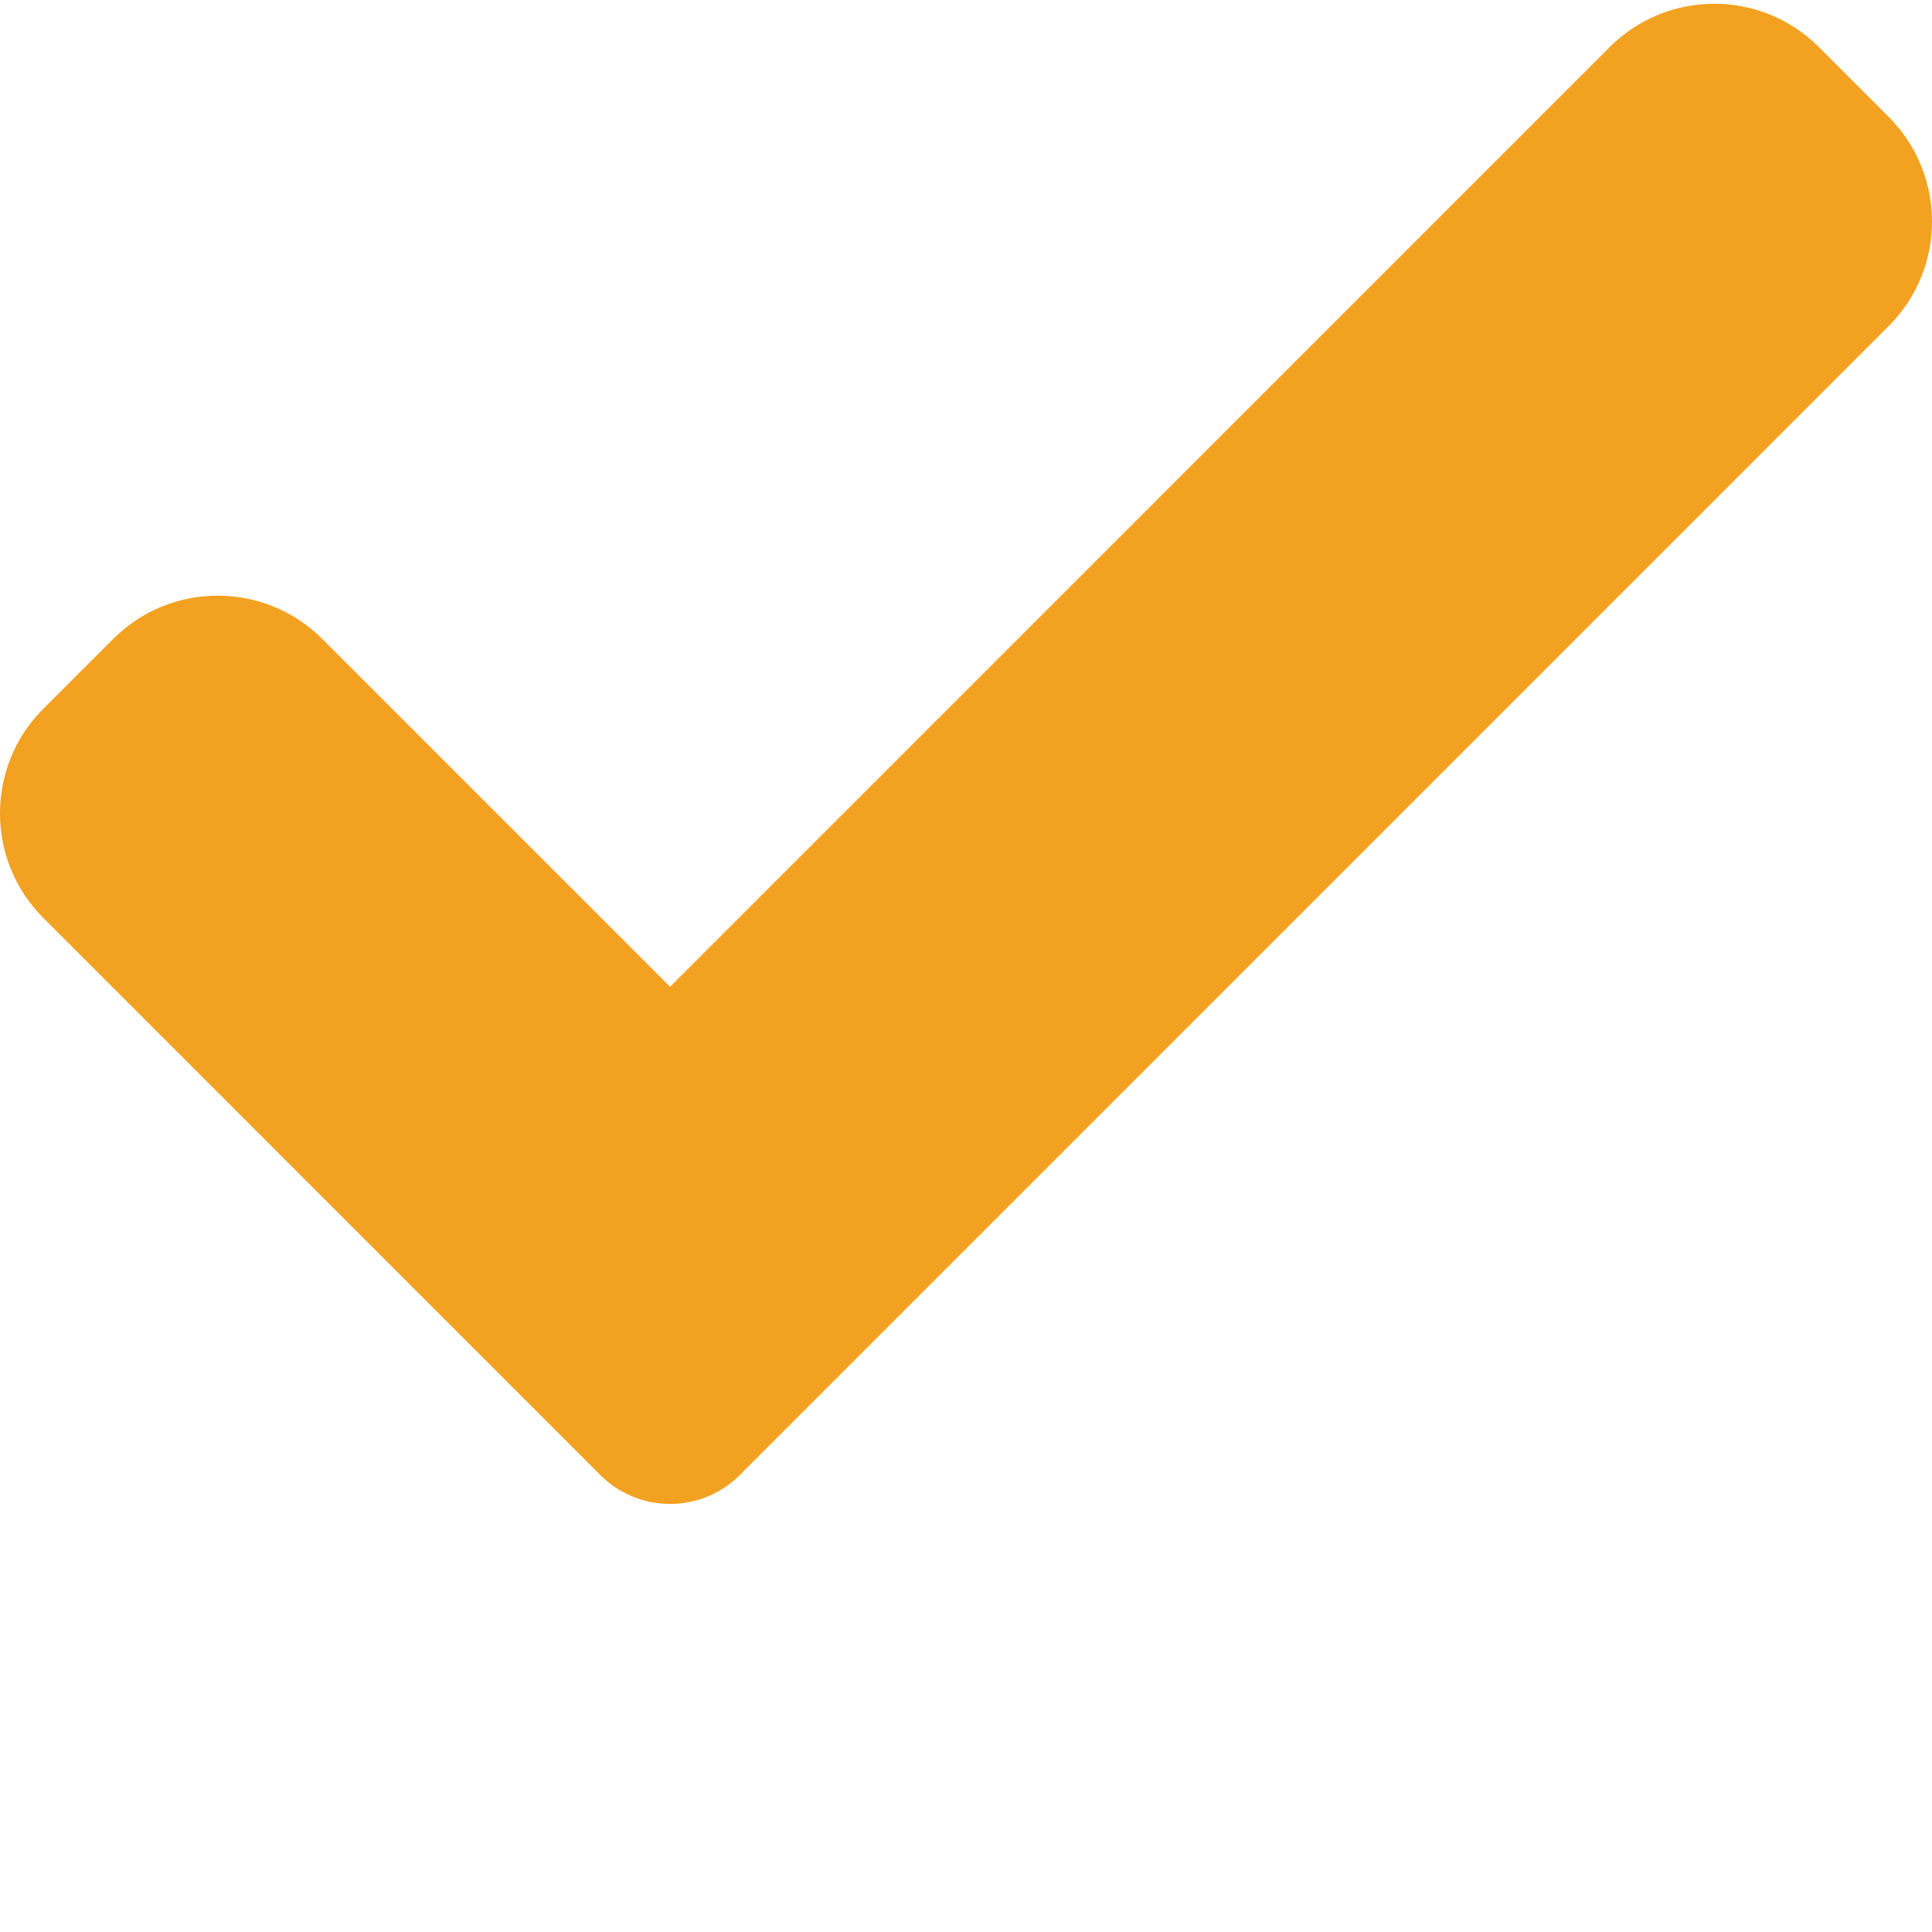
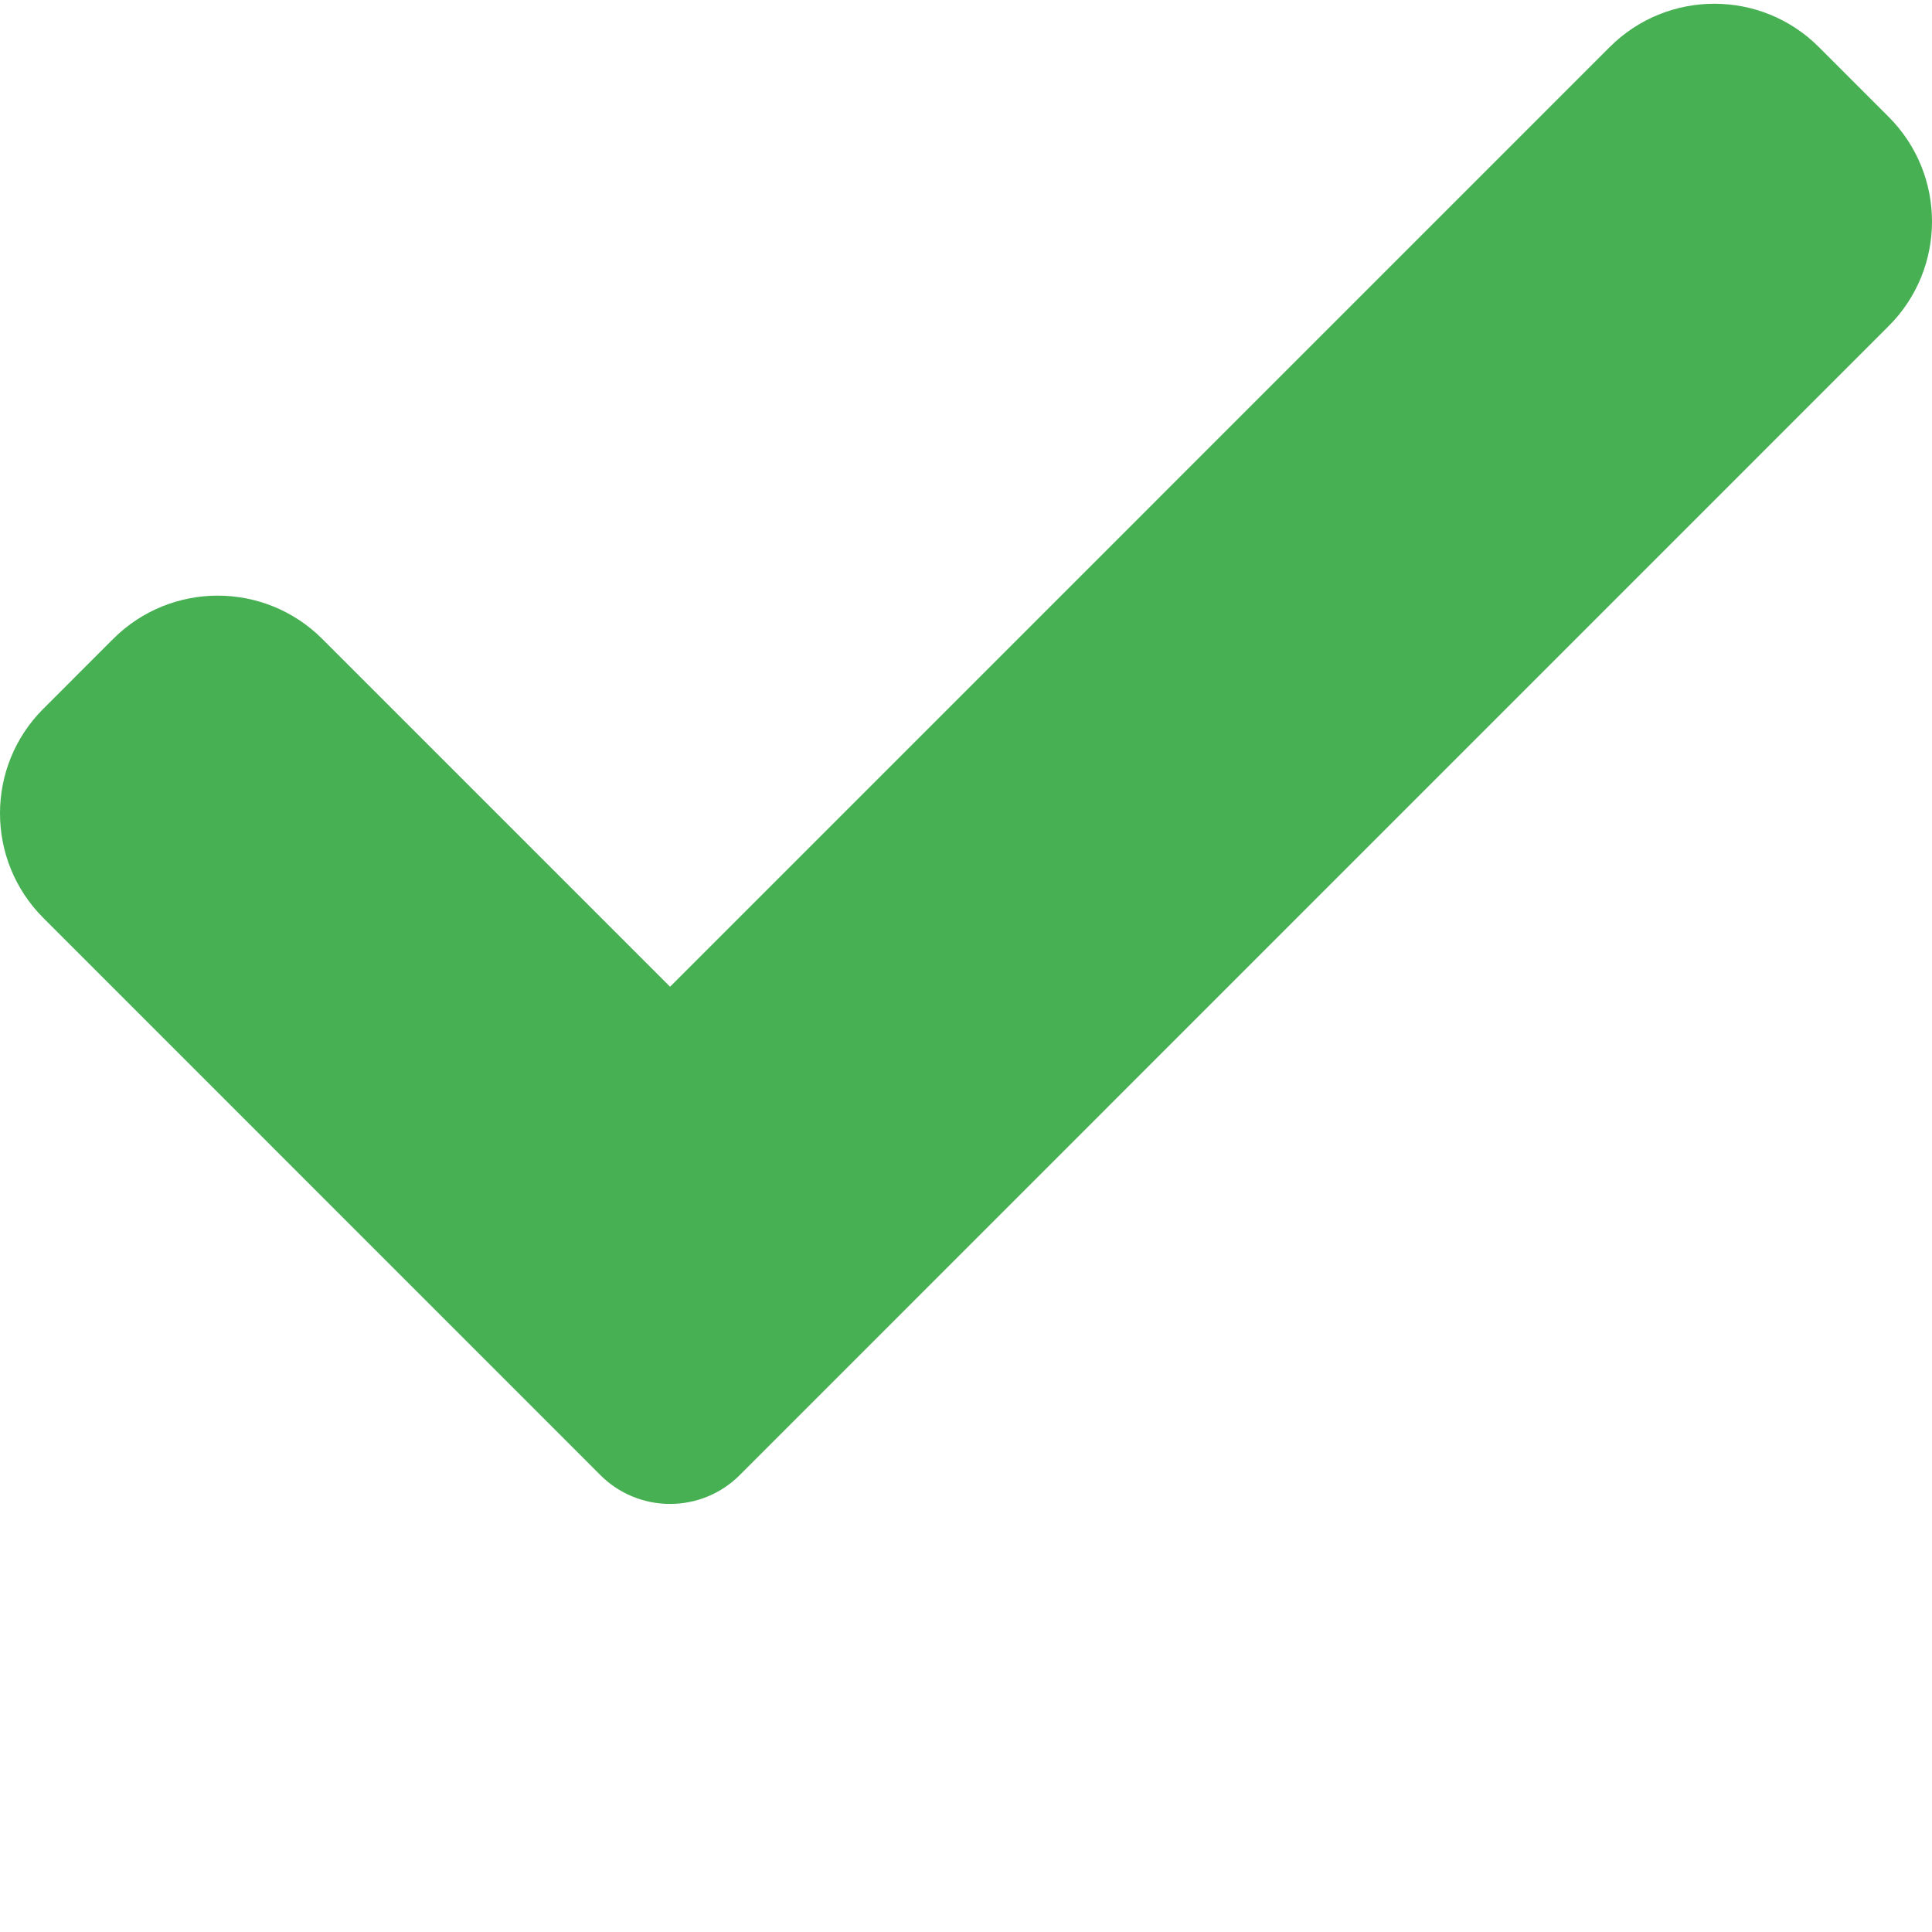
<svg xmlns="http://www.w3.org/2000/svg" version="1.1" width="512" height="512" x="0" y="0" viewBox="0 0 417.813 417" style="enable-background:new 0 0 512 512" xml:space="preserve" class="">
  <g>
-     <path d="m159.988 318.582c-3.988 4.012-9.43 6.25-15.082 6.25s-11.094-2.238-15.082-6.25l-120.449-120.469c-12.5-12.5-12.5-32.77 0-45.246l15.082-15.086c12.504-12.5 32.75-12.5 45.25 0l75.199 75.203 203.199-203.203c12.504-12.5 32.77-12.5 45.25 0l15.082 15.086c12.5 12.5 12.5 32.766 0 45.246zm0 0" fill="#f3a121" data-original="#2196f3" style="" />
+     <path d="m159.988 318.582c-3.988 4.012-9.43 6.25-15.082 6.25s-11.094-2.238-15.082-6.25l-120.449-120.469c-12.5-12.5-12.5-32.77 0-45.246l15.082-15.086c12.504-12.5 32.75-12.5 45.25 0l75.199 75.203 203.199-203.203c12.504-12.5 32.77-12.5 45.25 0l15.082 15.086c12.5 12.5 12.5 32.766 0 45.246zm0 0" fill="#46B053" data-original="#2196f3" style="" />
  </g>
</svg>
